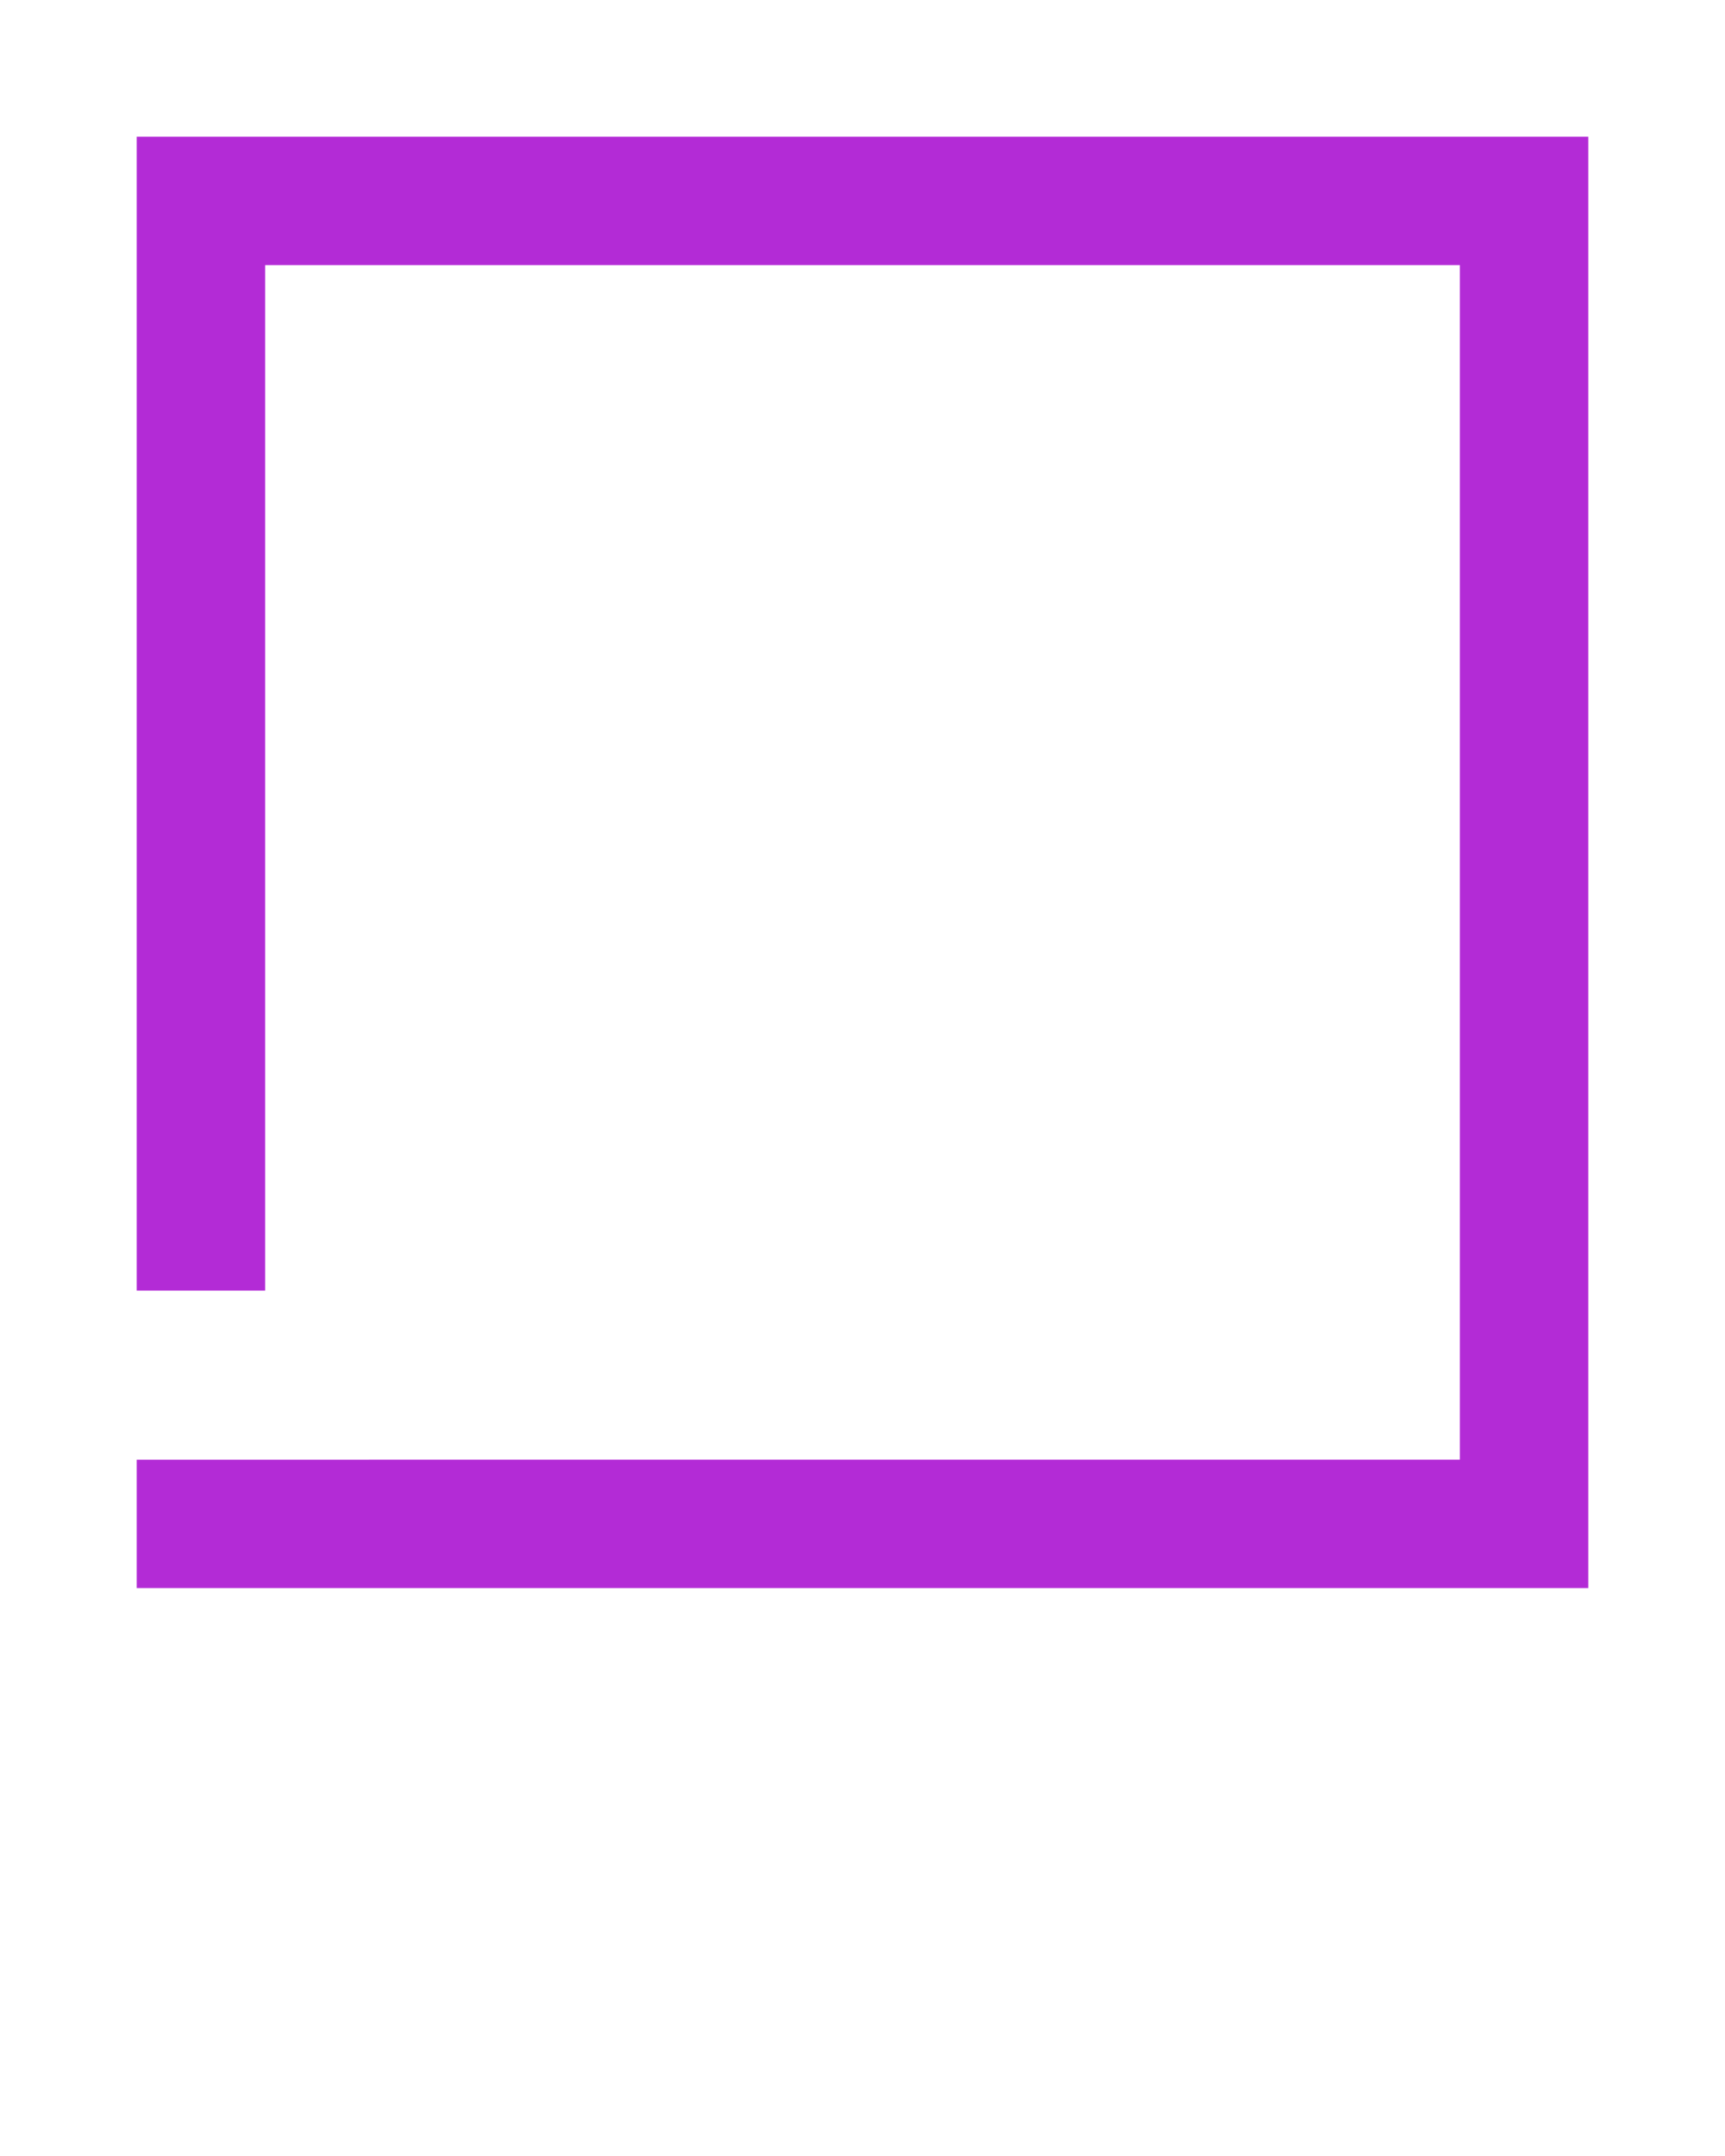
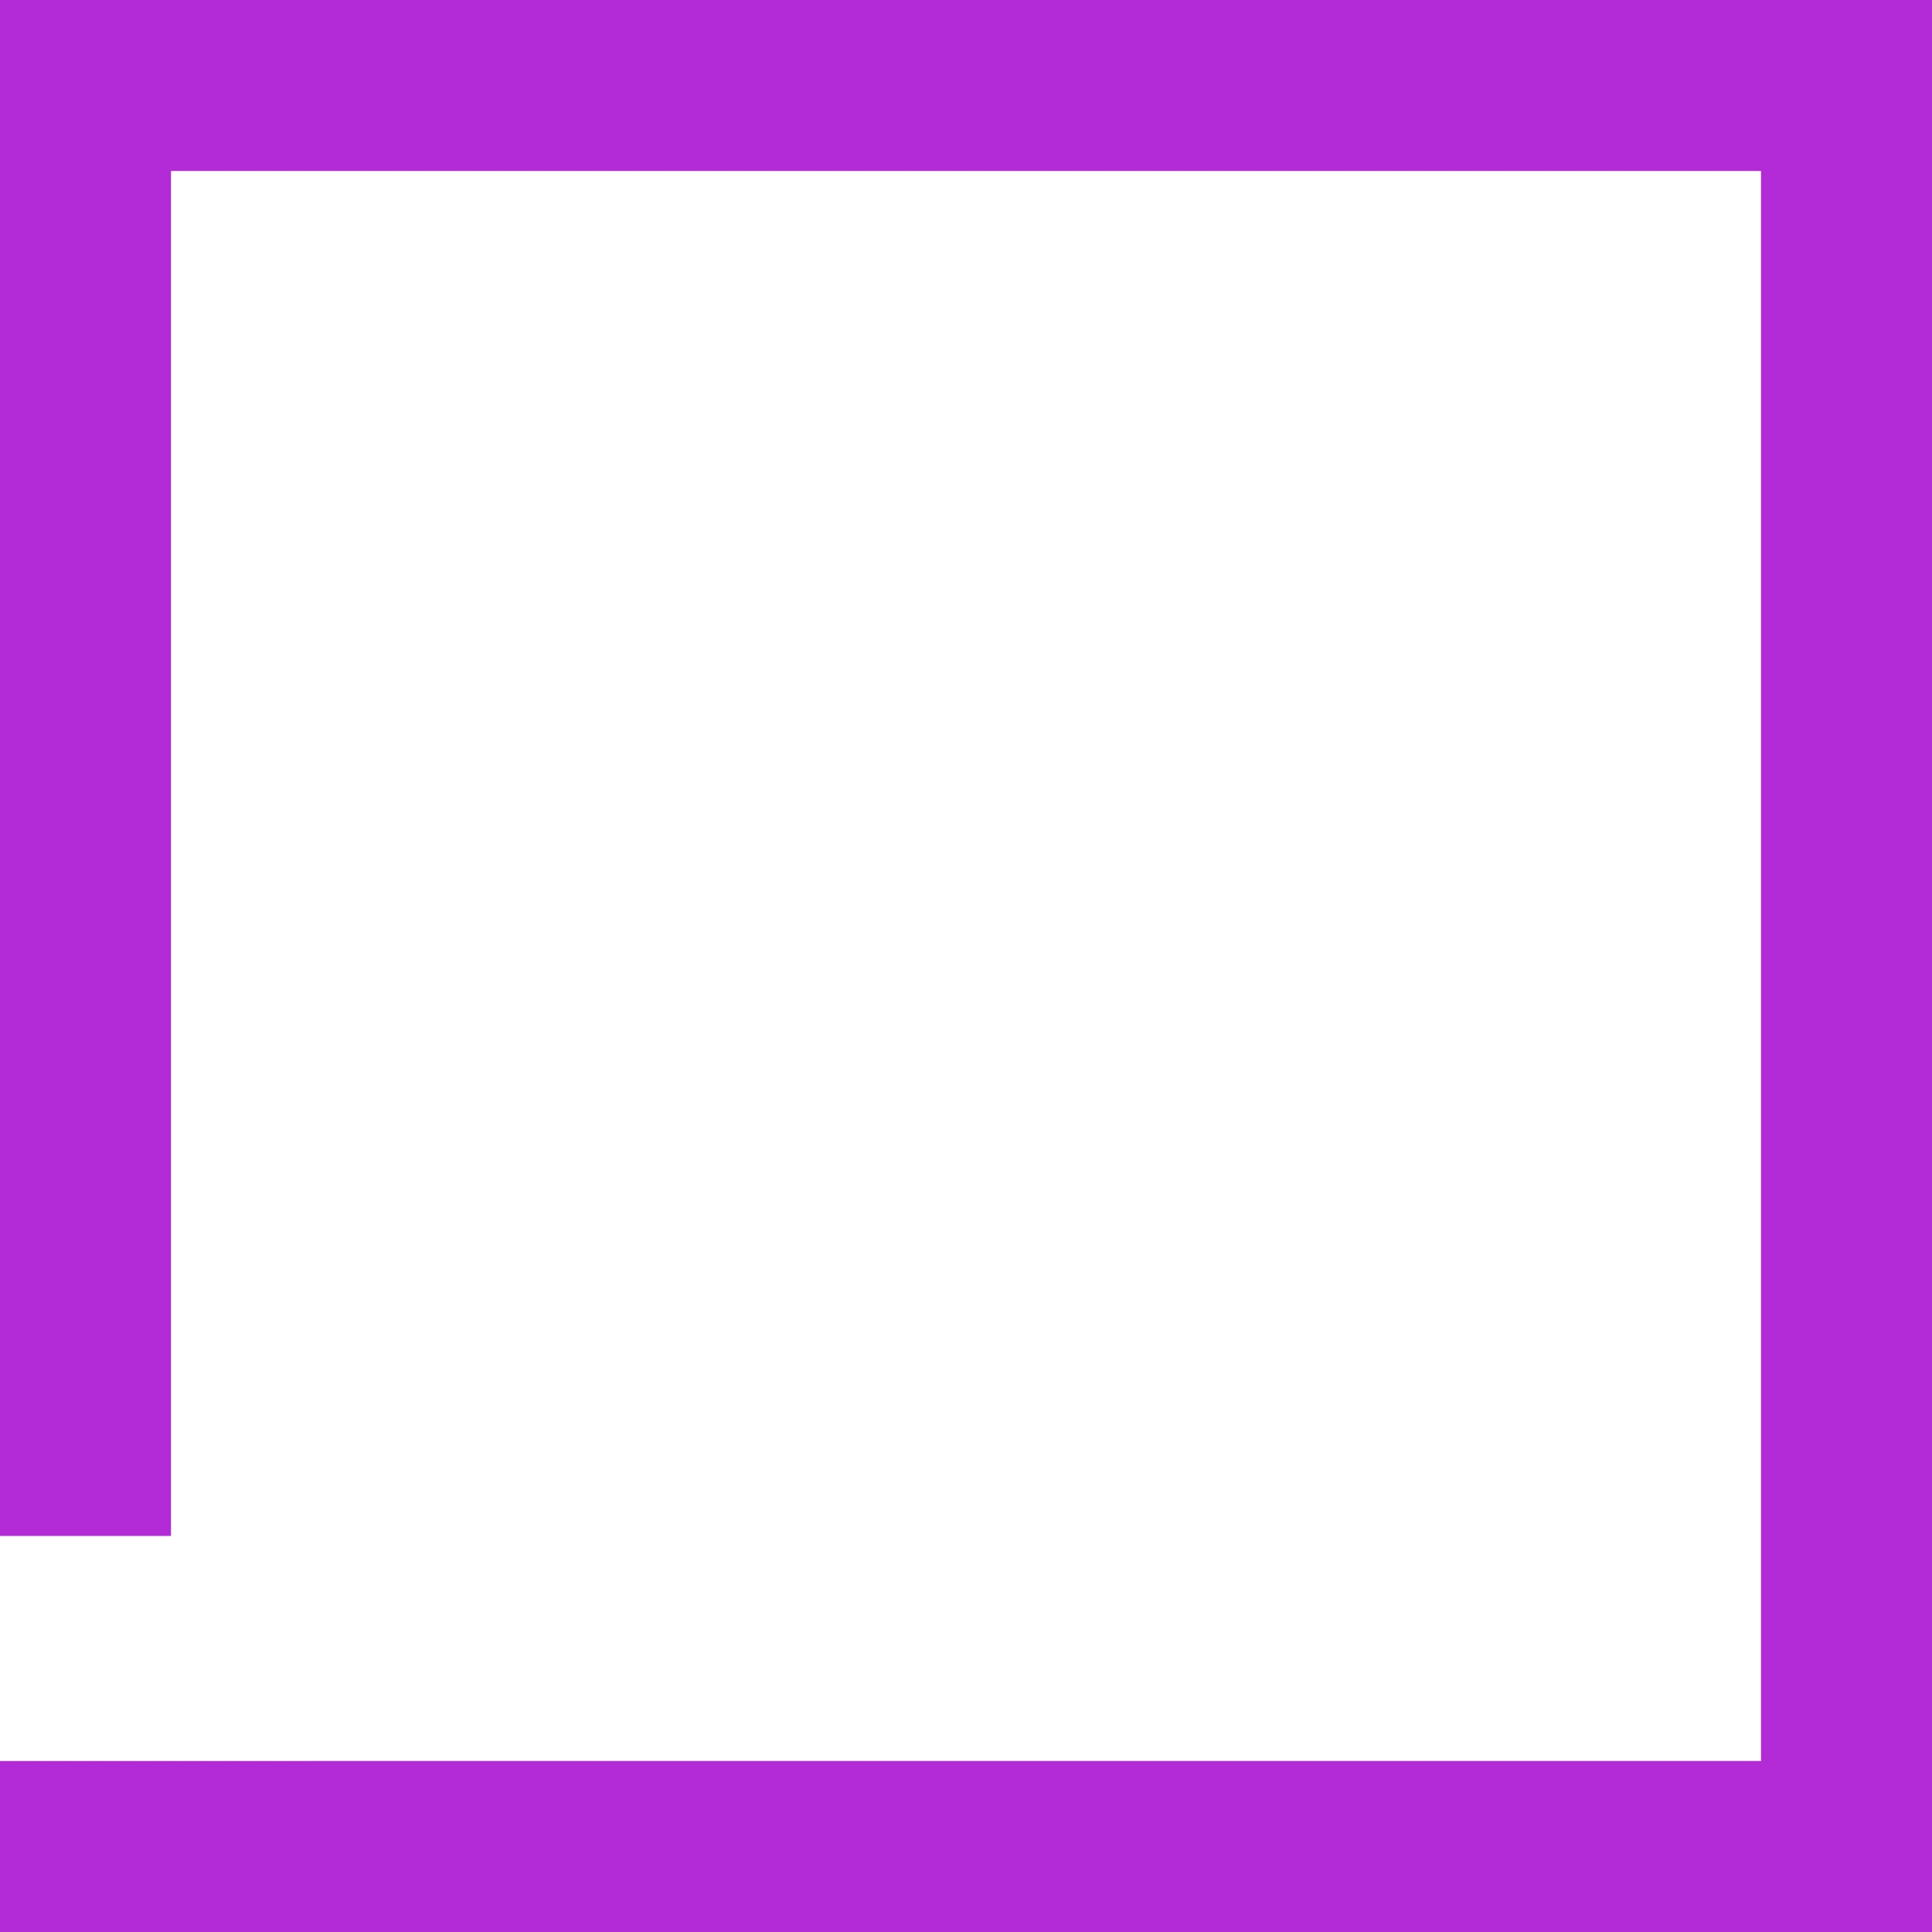
- <svg xmlns="http://www.w3.org/2000/svg" height="100px" version="1.1" x="0px" y="0px" viewBox="0 0 90 112.5" enable-background="new 0 0 90 90" xml:space="preserve">
+ <svg xmlns="http://www.w3.org/2000/svg" version="1.1" id="Layer_1" x="0px" y="0px" width="50px" height="50px" viewBox="94.5 0 50 50" enable-background="new 94.5 0 50 50" xml:space="preserve">
  <g>
-     <polygon fill="#B32BD6" points="7.132,7.132 7.132,67.343 13.835,67.343 13.835,13.835 76.165,13.835 76.165,76.164 19.253,76.164    19.253,76.166 7.132,76.166 7.132,82.867 82.868,82.867 82.868,7.132  " />
+     <polygon fill="#B32BD6" points="94.5,0 94.5,39.75 98.925,39.75 98.925,4.425 140.075,4.425 140.075,45.574 102.501,45.574    102.501,45.575 94.5,45.575 94.5,50 144.5,50 144.5,0  " />
  </g>
</svg>
